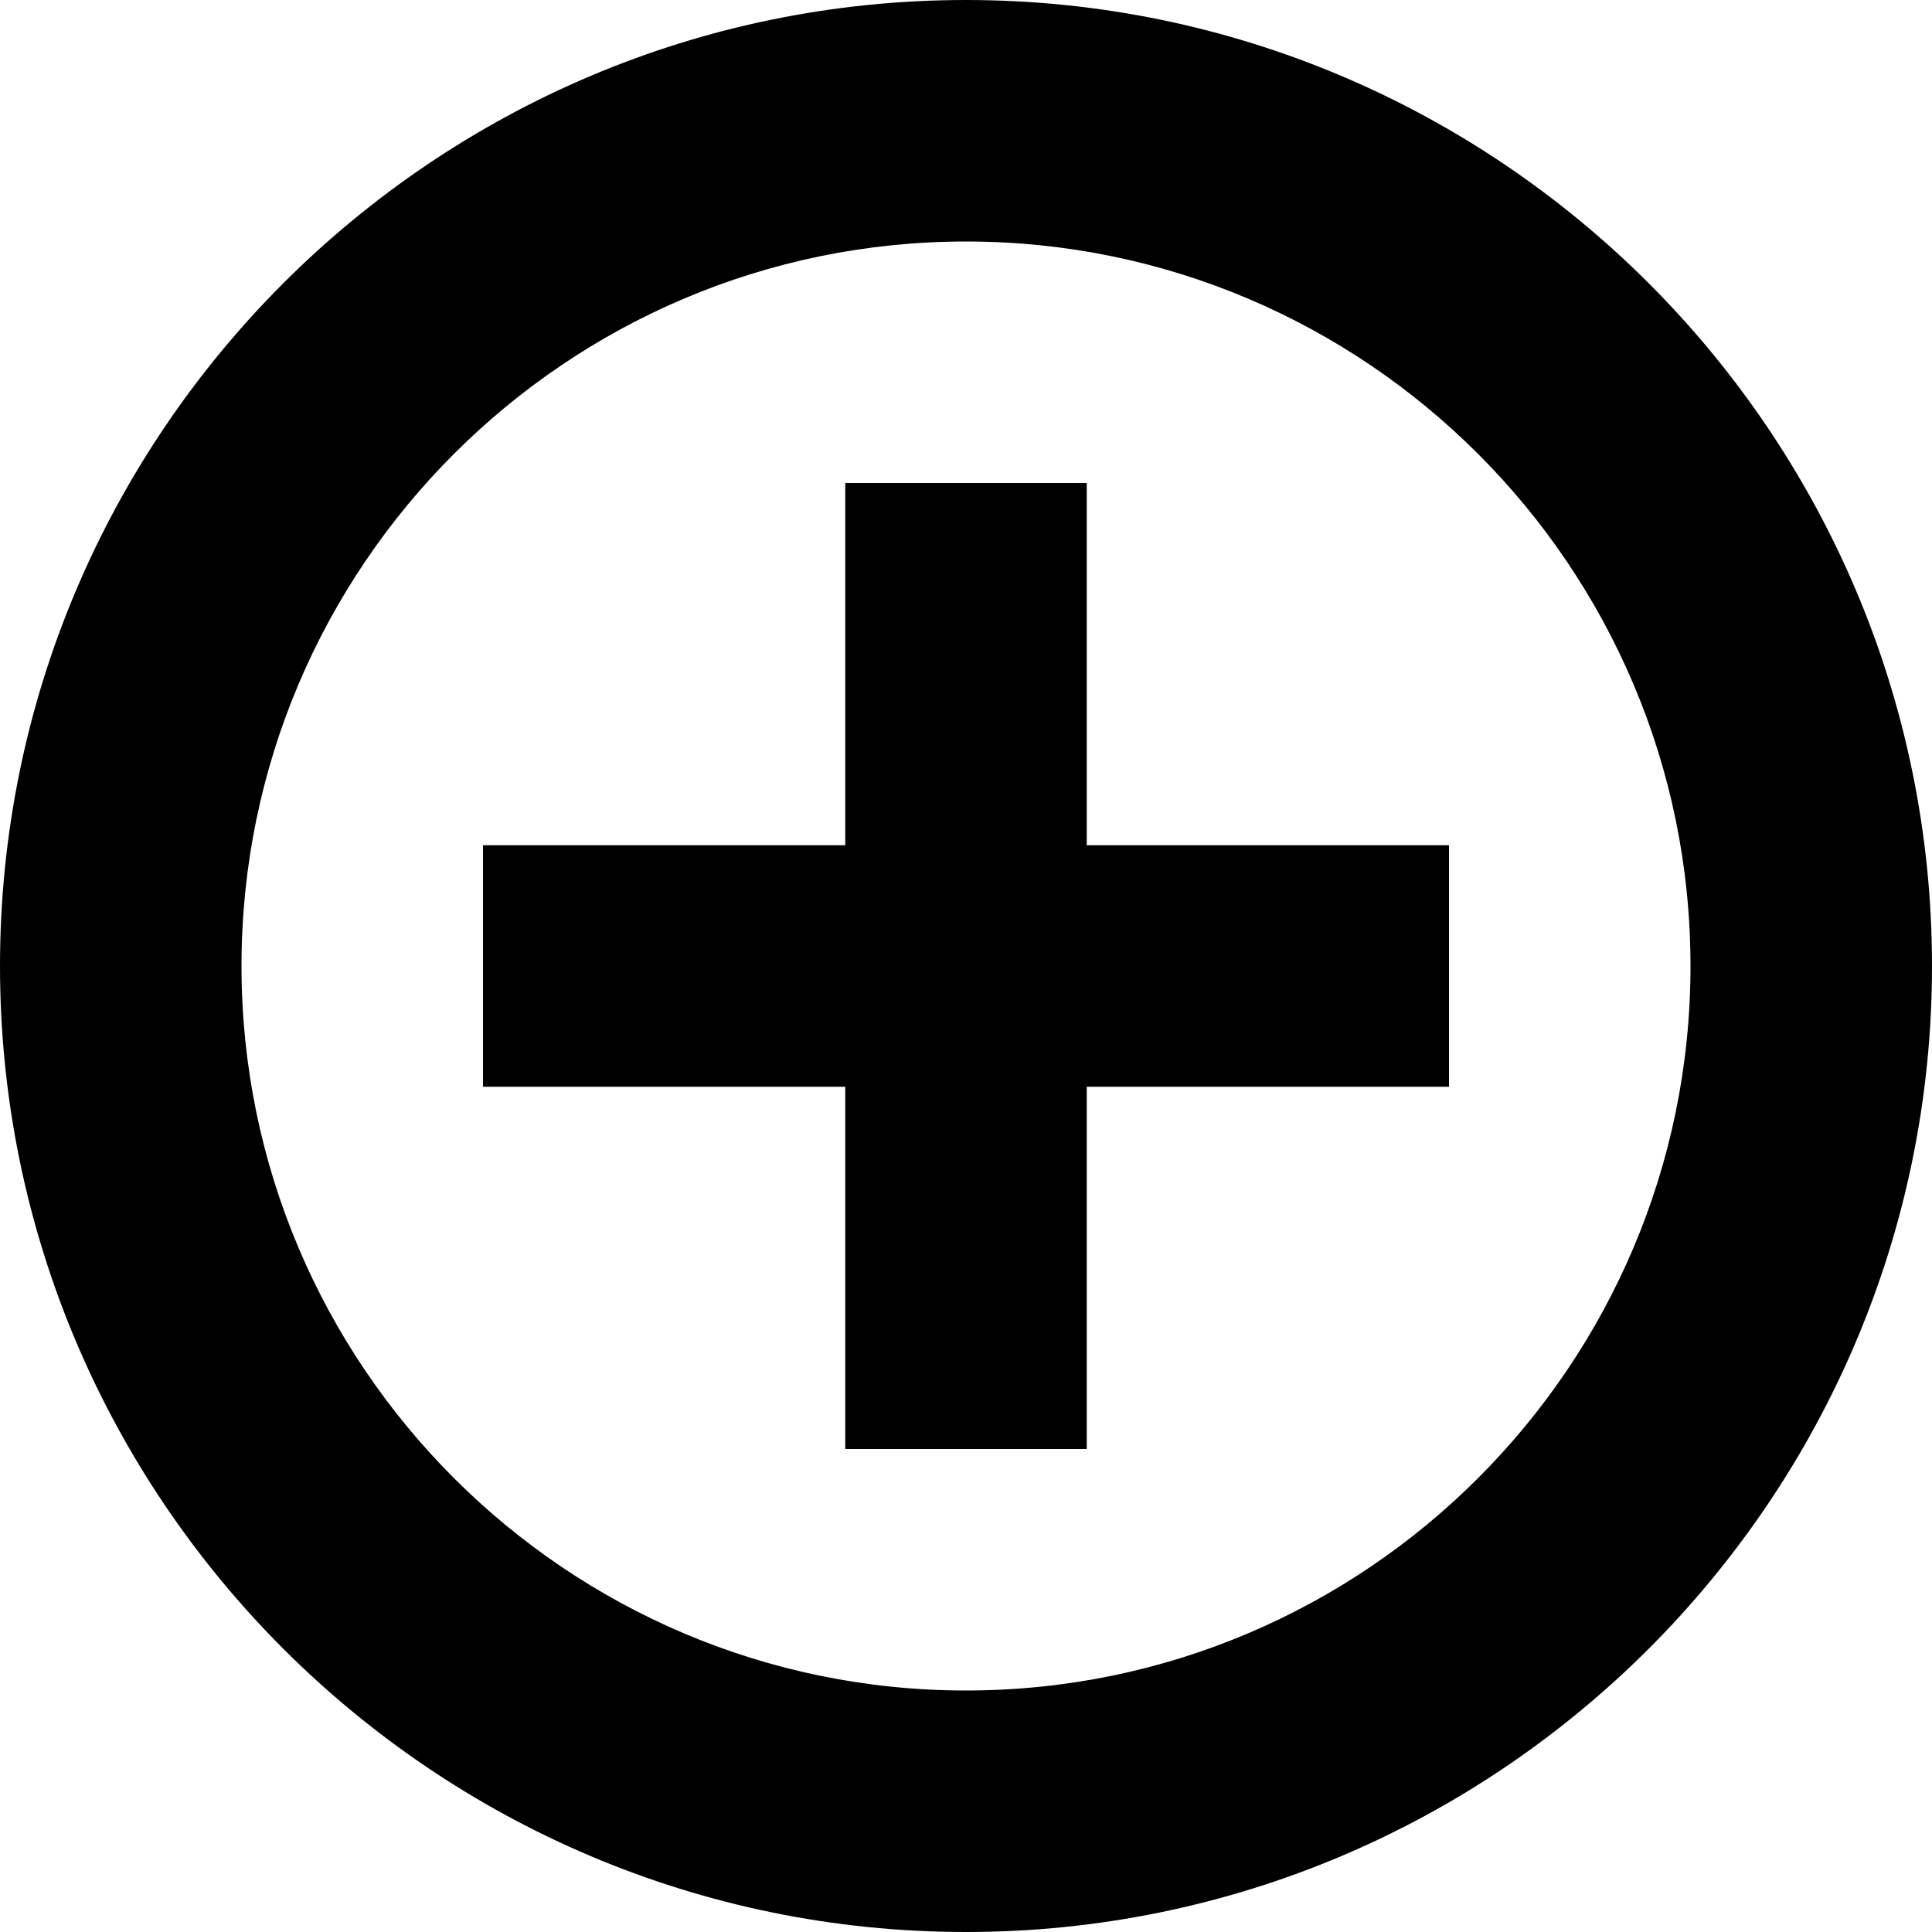
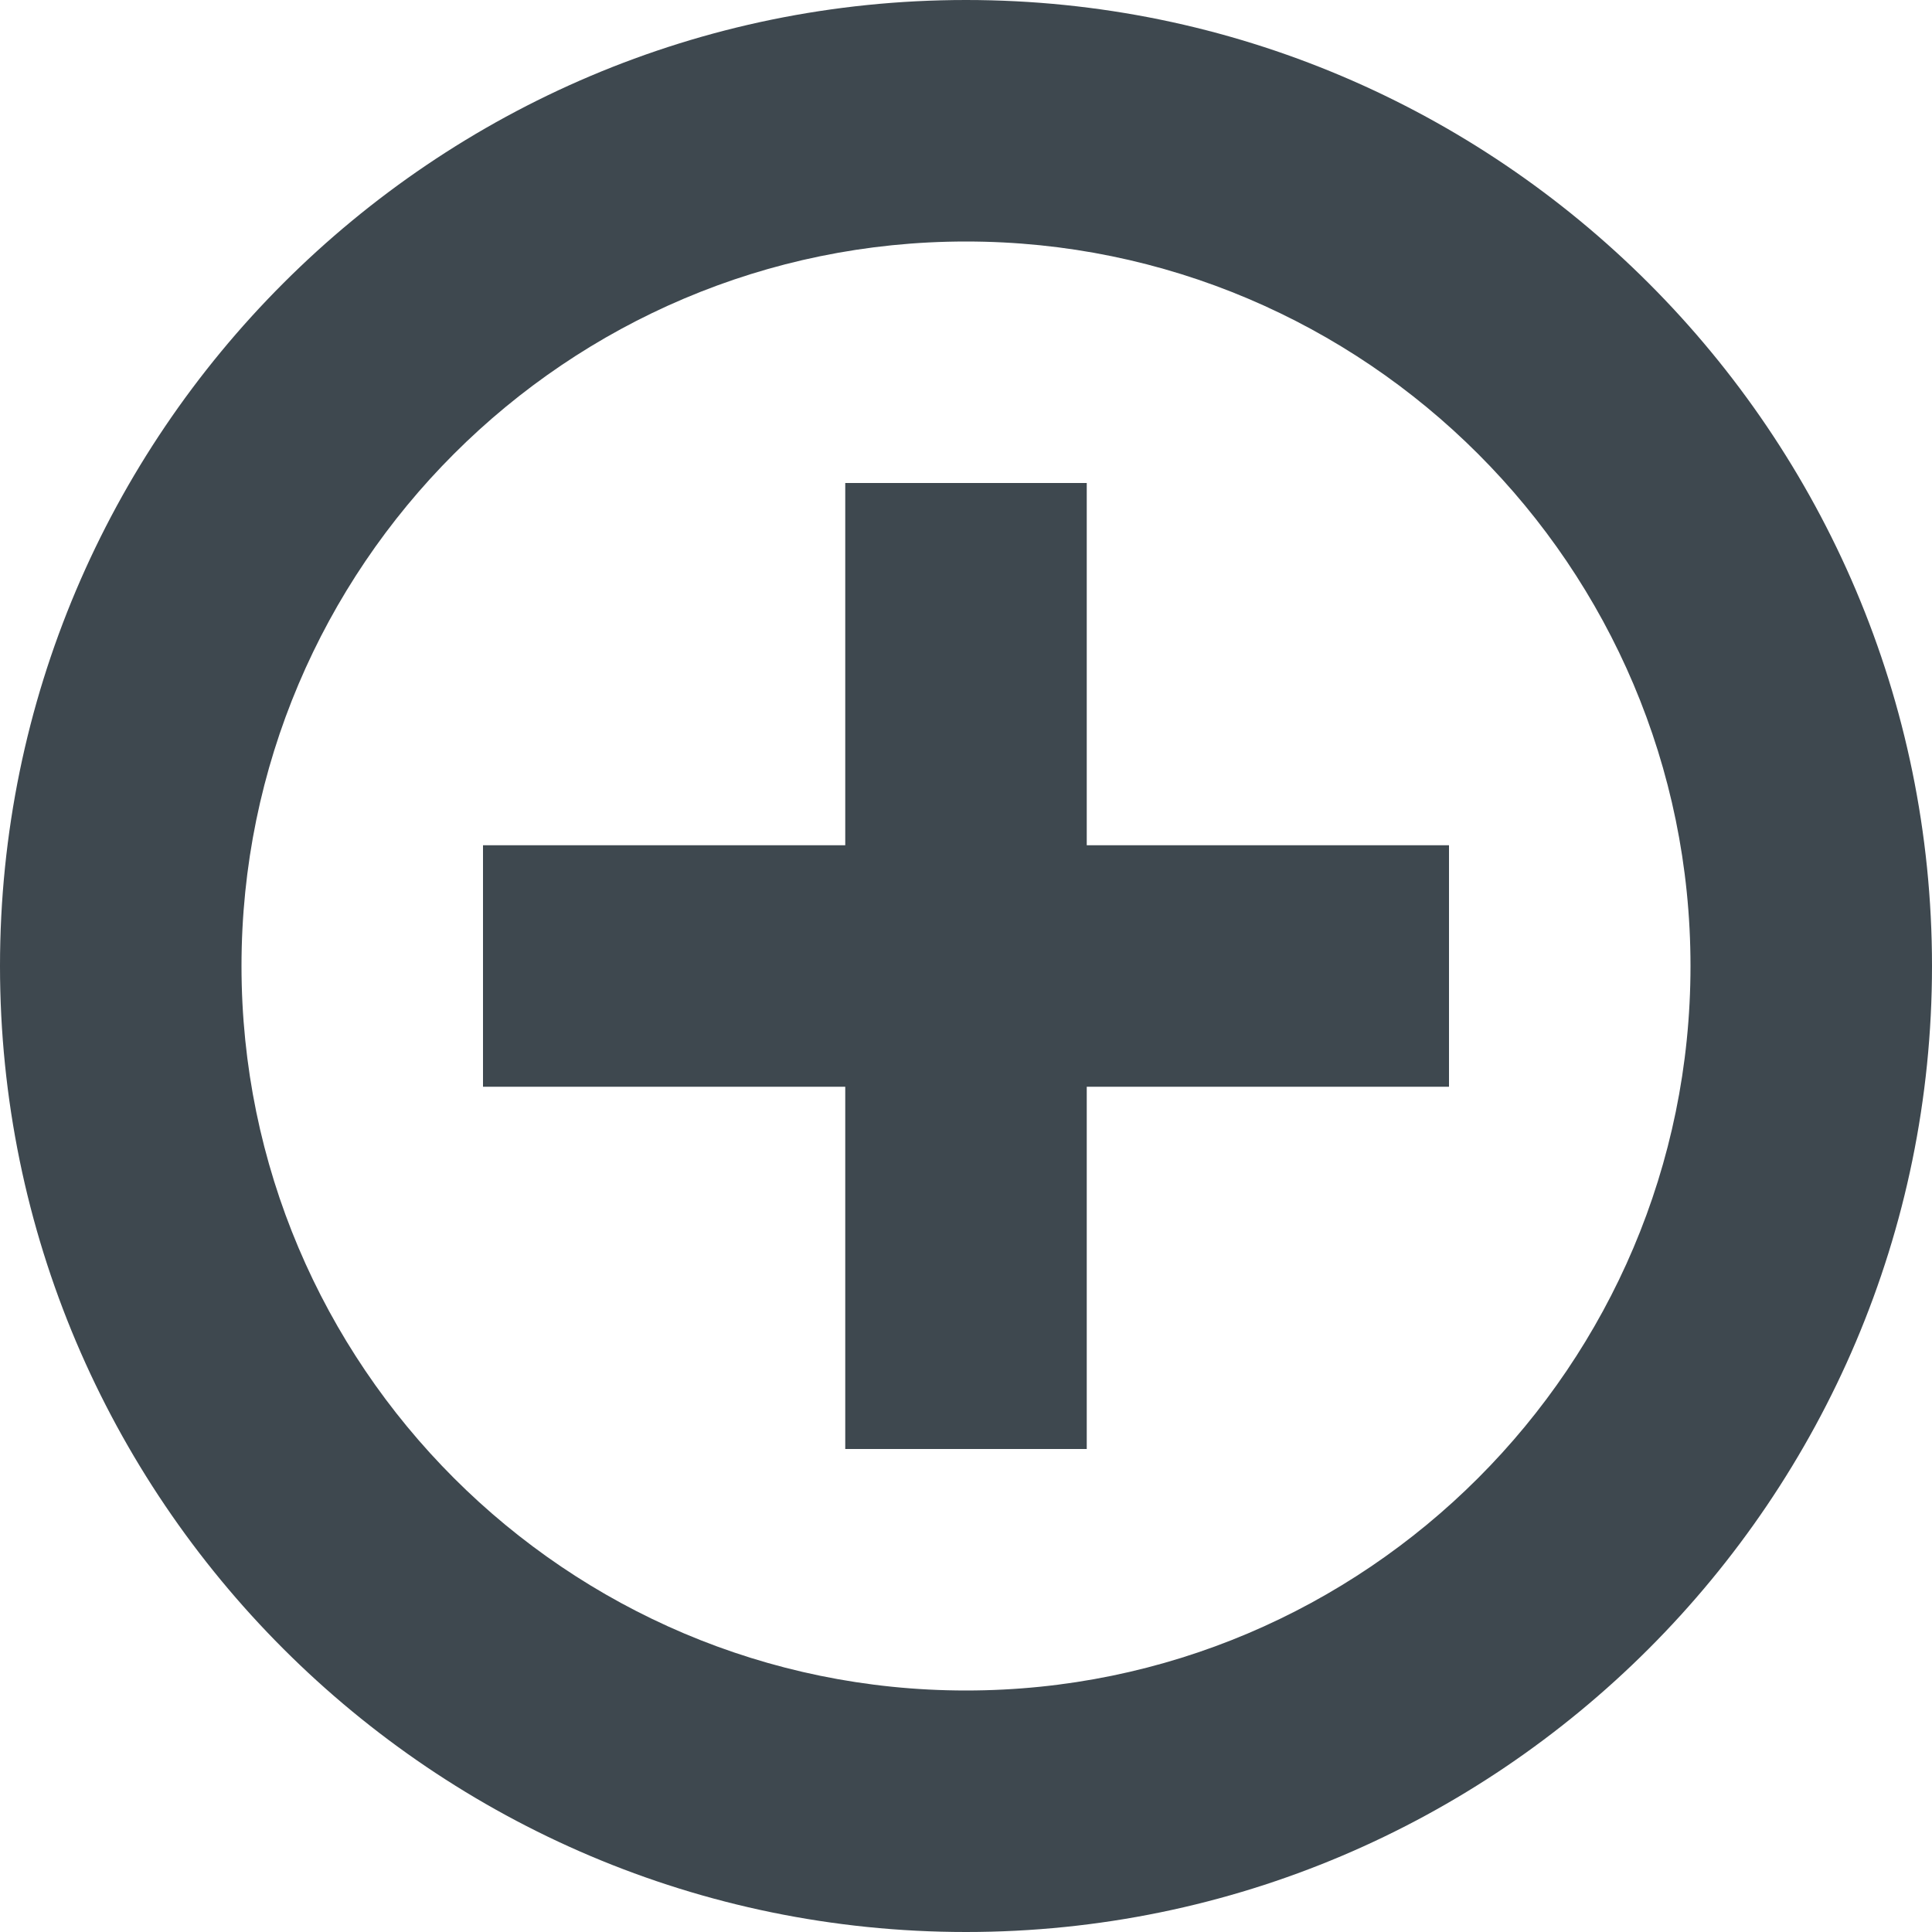
- <svg xmlns="http://www.w3.org/2000/svg" version="1.1" id="Capa_1" x="0px" y="0px" viewBox="0 0 16 16" style="enable-background:new 0 0 16 16;" xml:space="preserve">
+ <svg xmlns="http://www.w3.org/2000/svg" fill="#3e484f" version="1.1" id="Capa_1" x="0px" y="0px" viewBox="0 0 16 16" style="enable-background:new 0 0 16 16;" xml:space="preserve">
  <g>
    <g>
      <path d="M8,0C3.589,0,0,3.589,0,8s3.589,8,8,8s8-3.589,8-8S12.411,0,8,0z M8,14c-3.309,0-6-2.691-6-6s2.691-6,6-6s6,2.691,6,6    S11.309,14,8,14z" />
      <polygon points="9,4 7,4 7,7 4,7 4,9 7,9 7,12 9,12 9,9 12,9 12,7 9,7   " />
    </g>
  </g>
  <g>
</g>
  <g>
</g>
  <g>
</g>
  <g>
</g>
  <g>
</g>
  <g>
</g>
  <g>
</g>
  <g>
</g>
  <g>
</g>
  <g>
</g>
  <g>
</g>
  <g>
</g>
  <g>
</g>
  <g>
</g>
  <g>
</g>
</svg>
